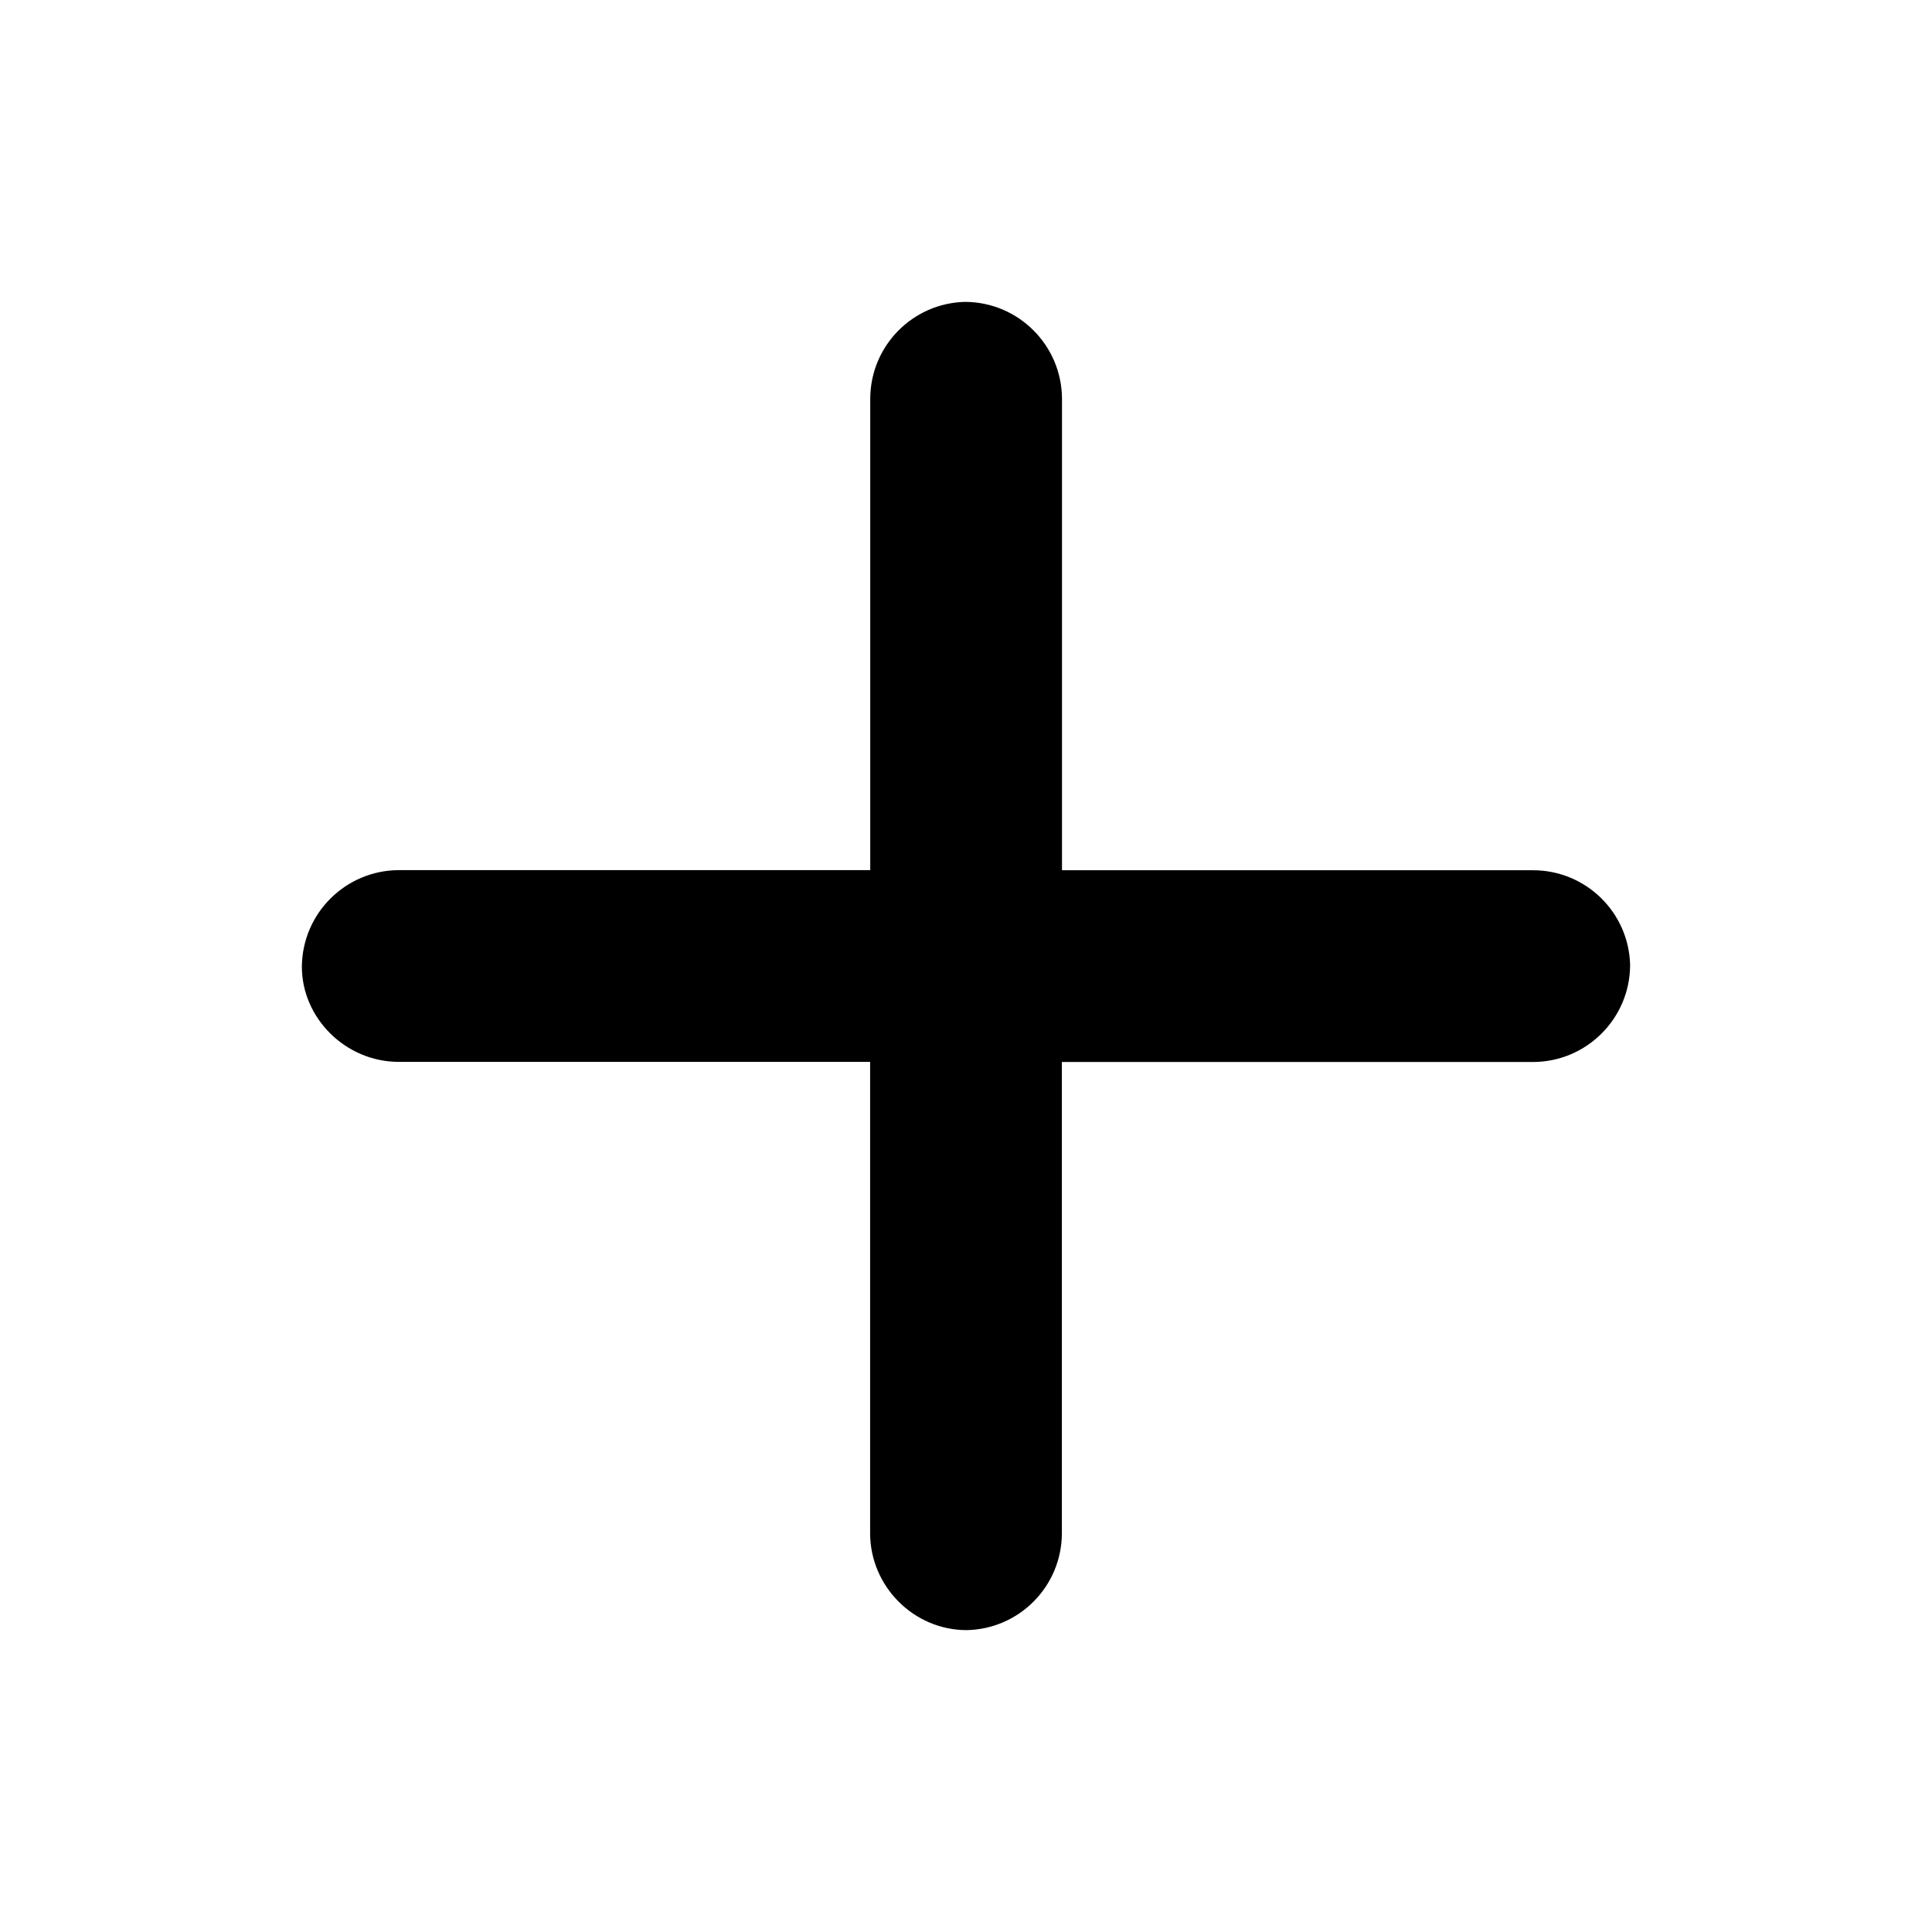
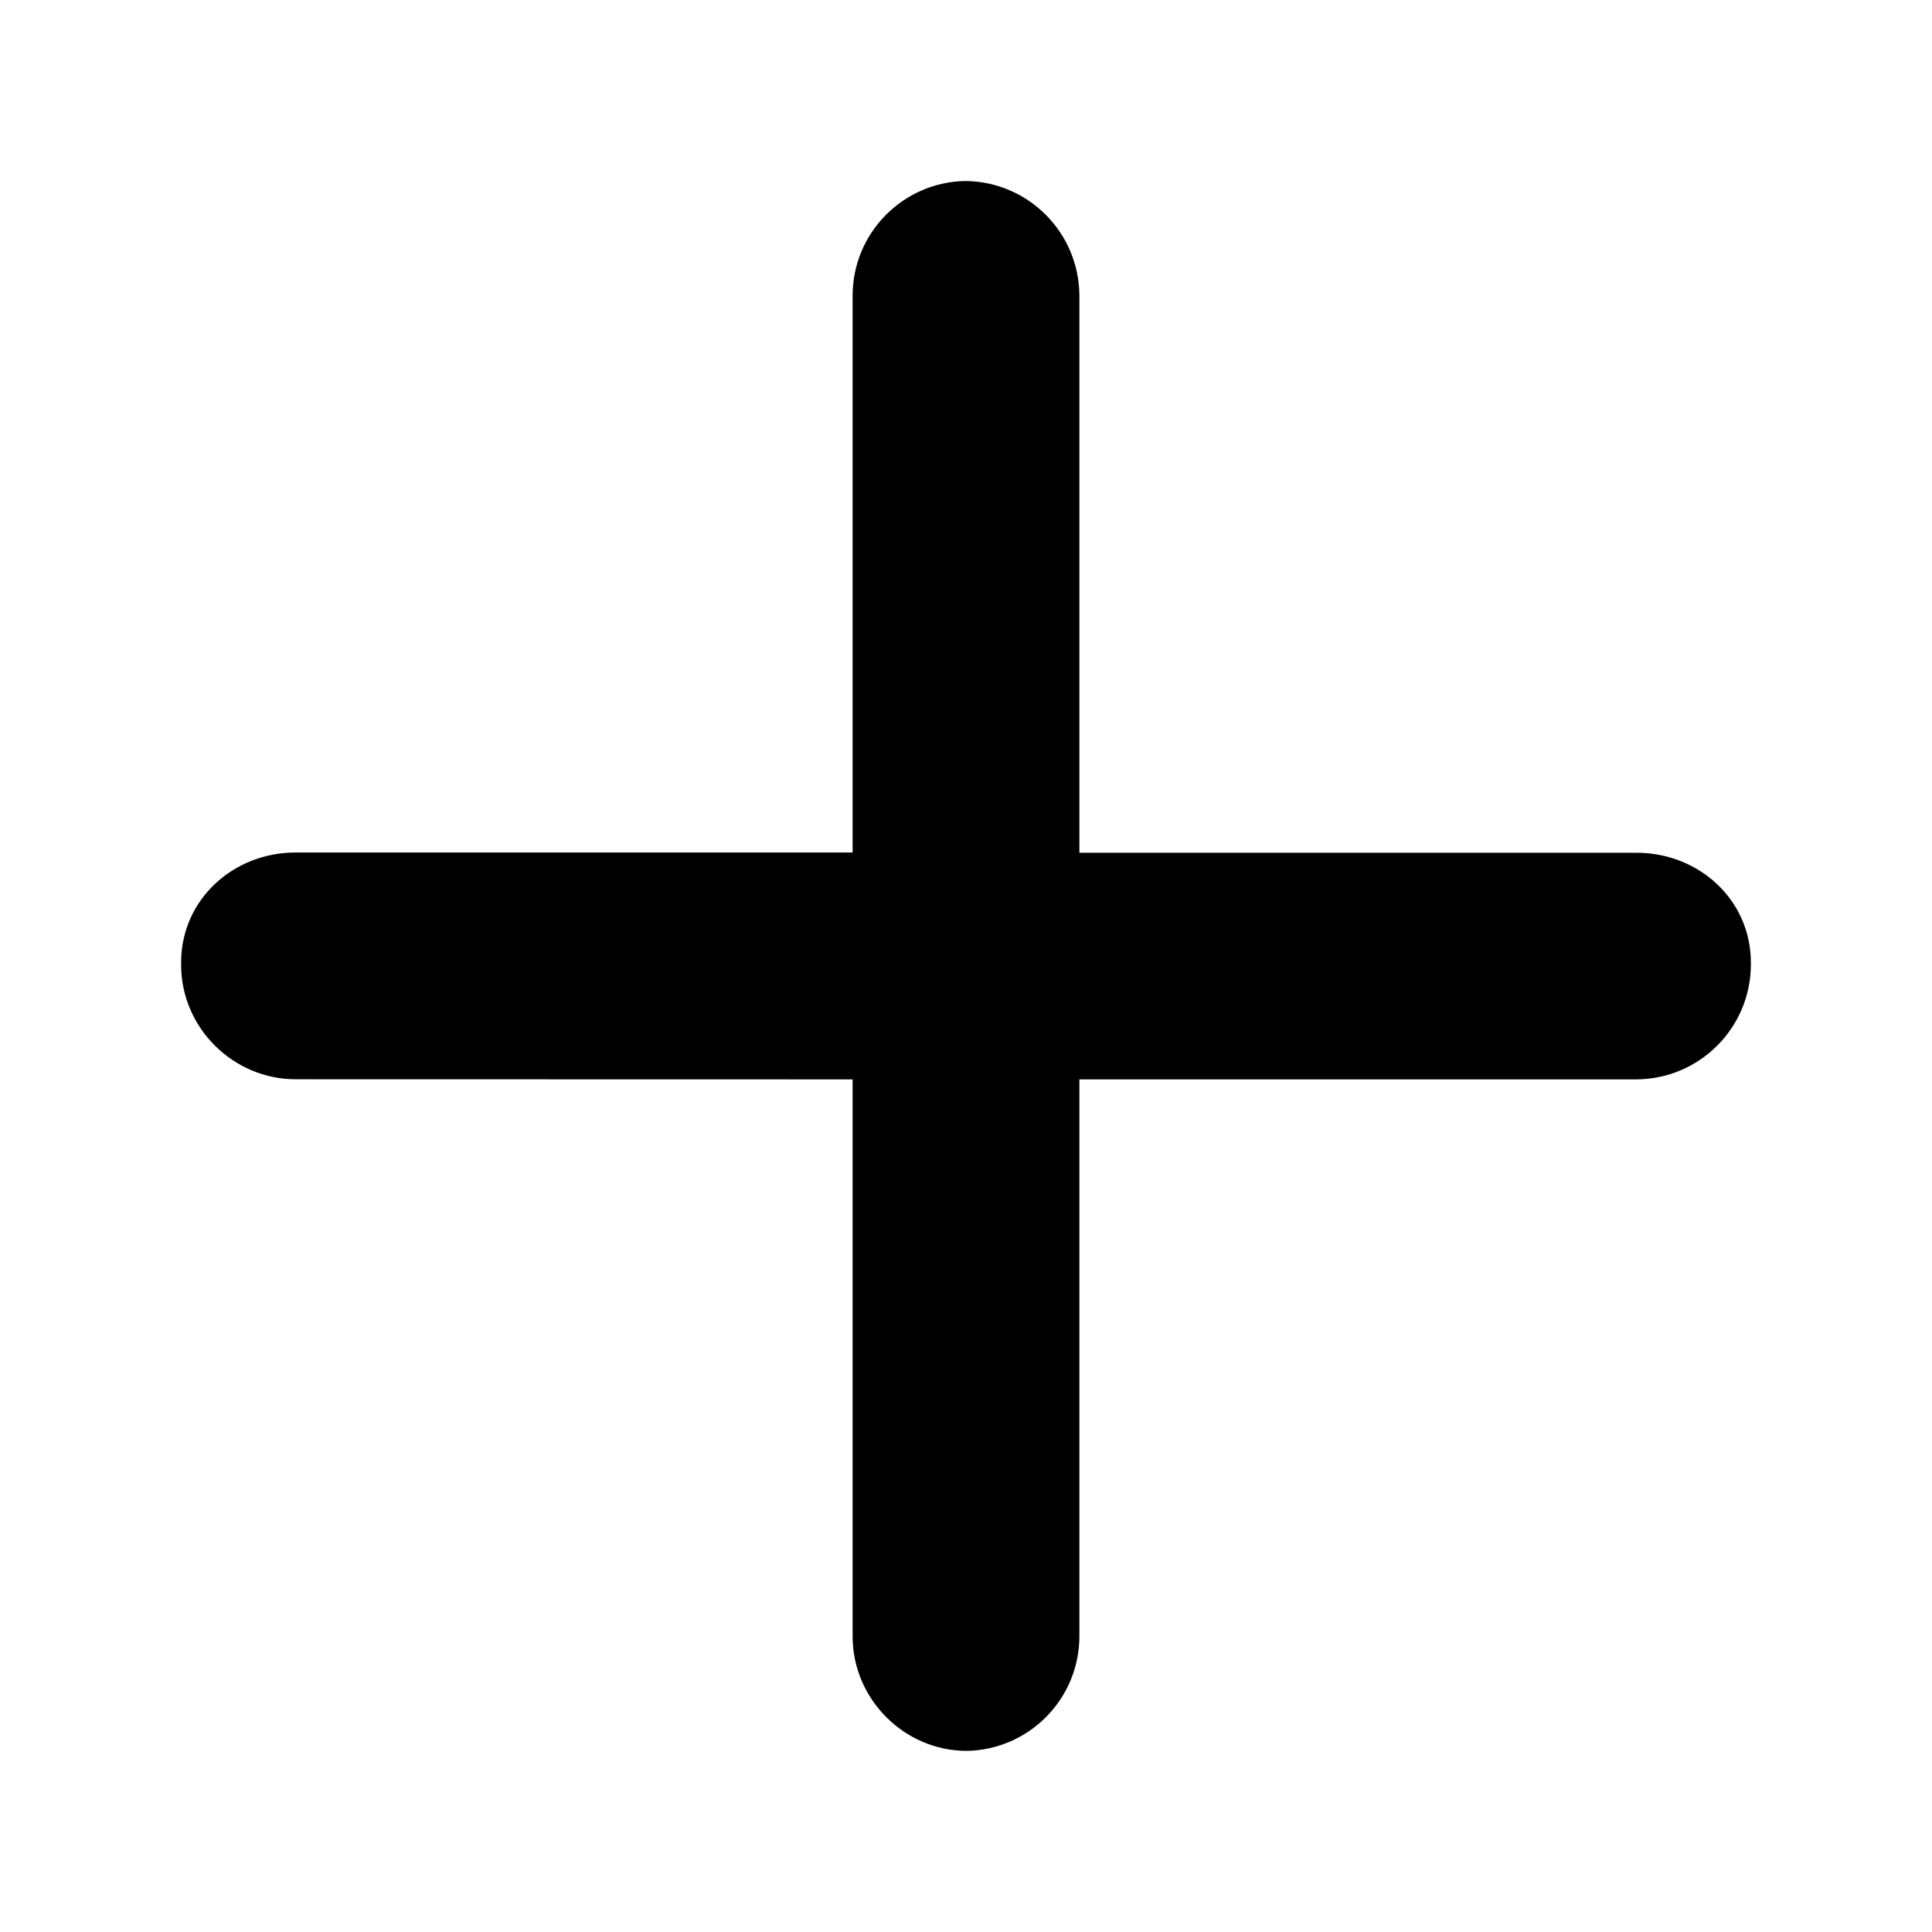
<svg xmlns="http://www.w3.org/2000/svg" viewBox="0 0 16 16">
-   <path fill="currentColor" d="M7.206 8.794v3.903c0 .44.361.803.8.803a.804.804 0 0 0 .788-.803V8.795h3.903a.806.806 0 0 0 .803-.8.804.804 0 0 0-.803-.788H8.795V3.302a.806.806 0 0 0-.8-.802.804.804 0 0 0-.788.802v3.904H3.302a.806.806 0 0 0-.802.8c0 .427.364.788.802.788z" />
+   <path fill="currentColor" d="M7.061 8.939v4.613c0 .518.427.948.946.948a.95.95 0 0 0 .932-.948V8.939h4.613a.953.953 0 0 0 .948-.946v-.021c0-.519-.43-.91-.948-.91H8.939V2.447a.953.953 0 0 0-.946-.948.95.95 0 0 0-.932.948V7.06H2.448c-.518 0-.948.392-.948.91v.022c0 .518.43.946.948.946z" />
</svg>
